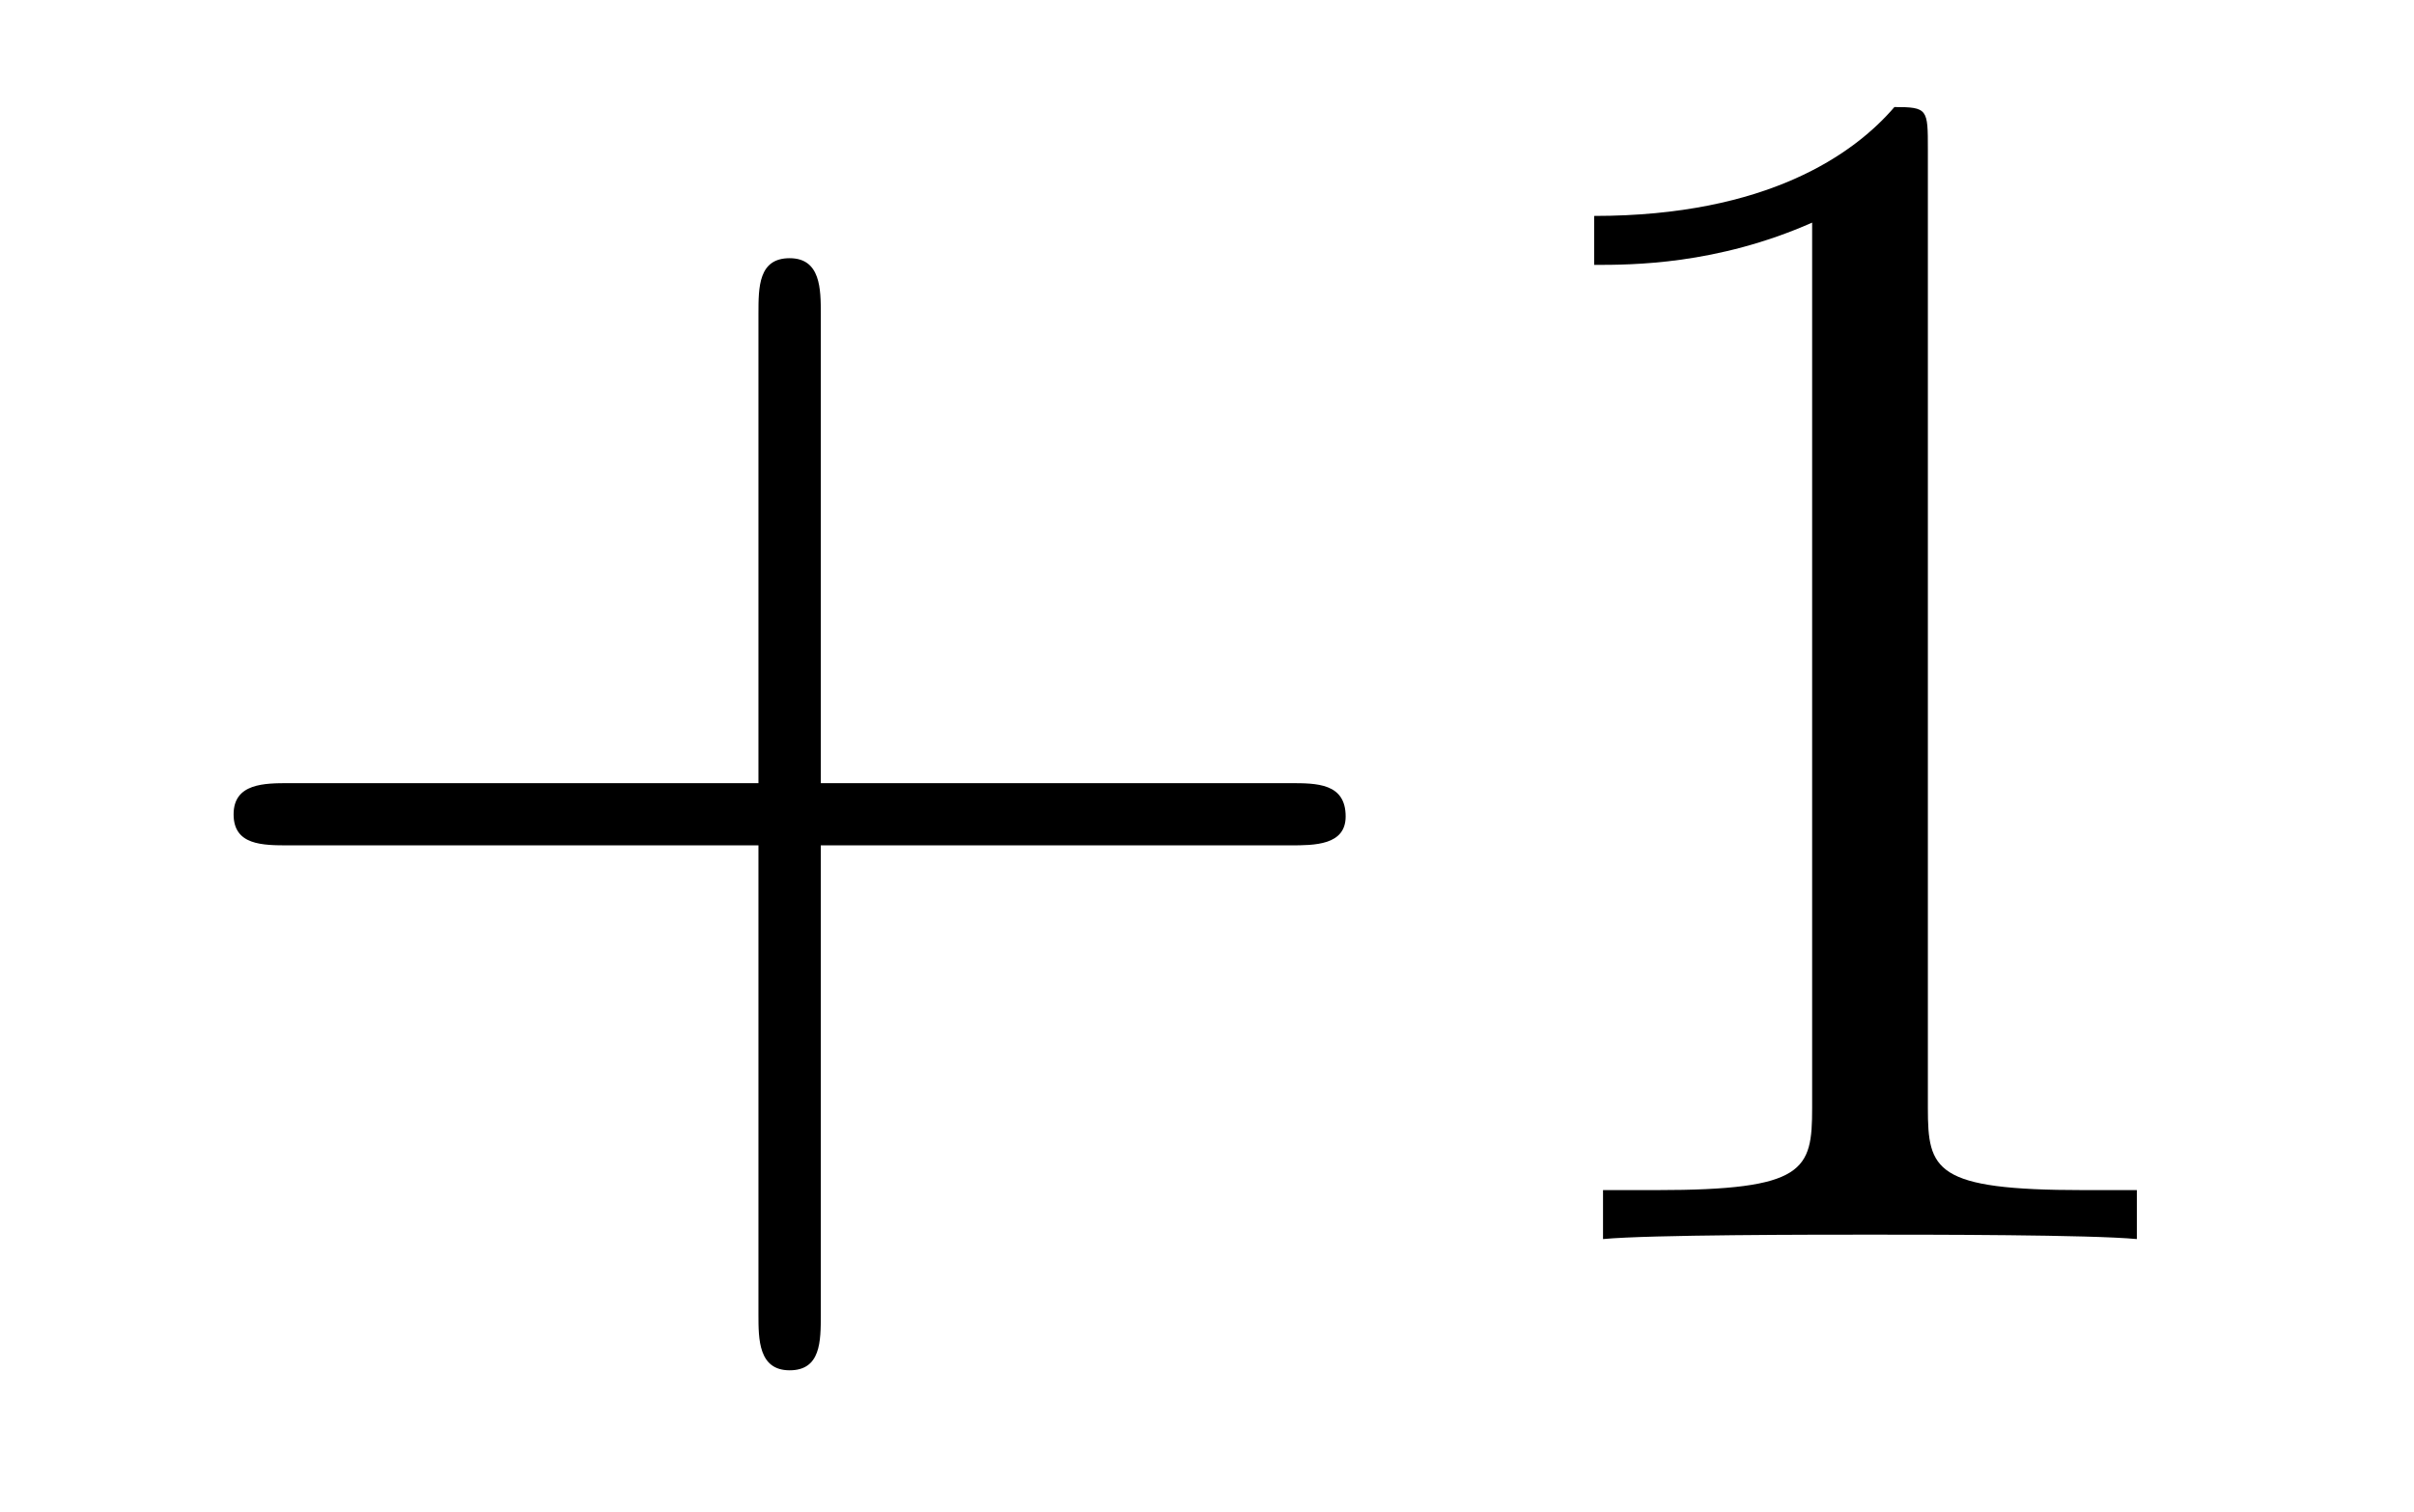
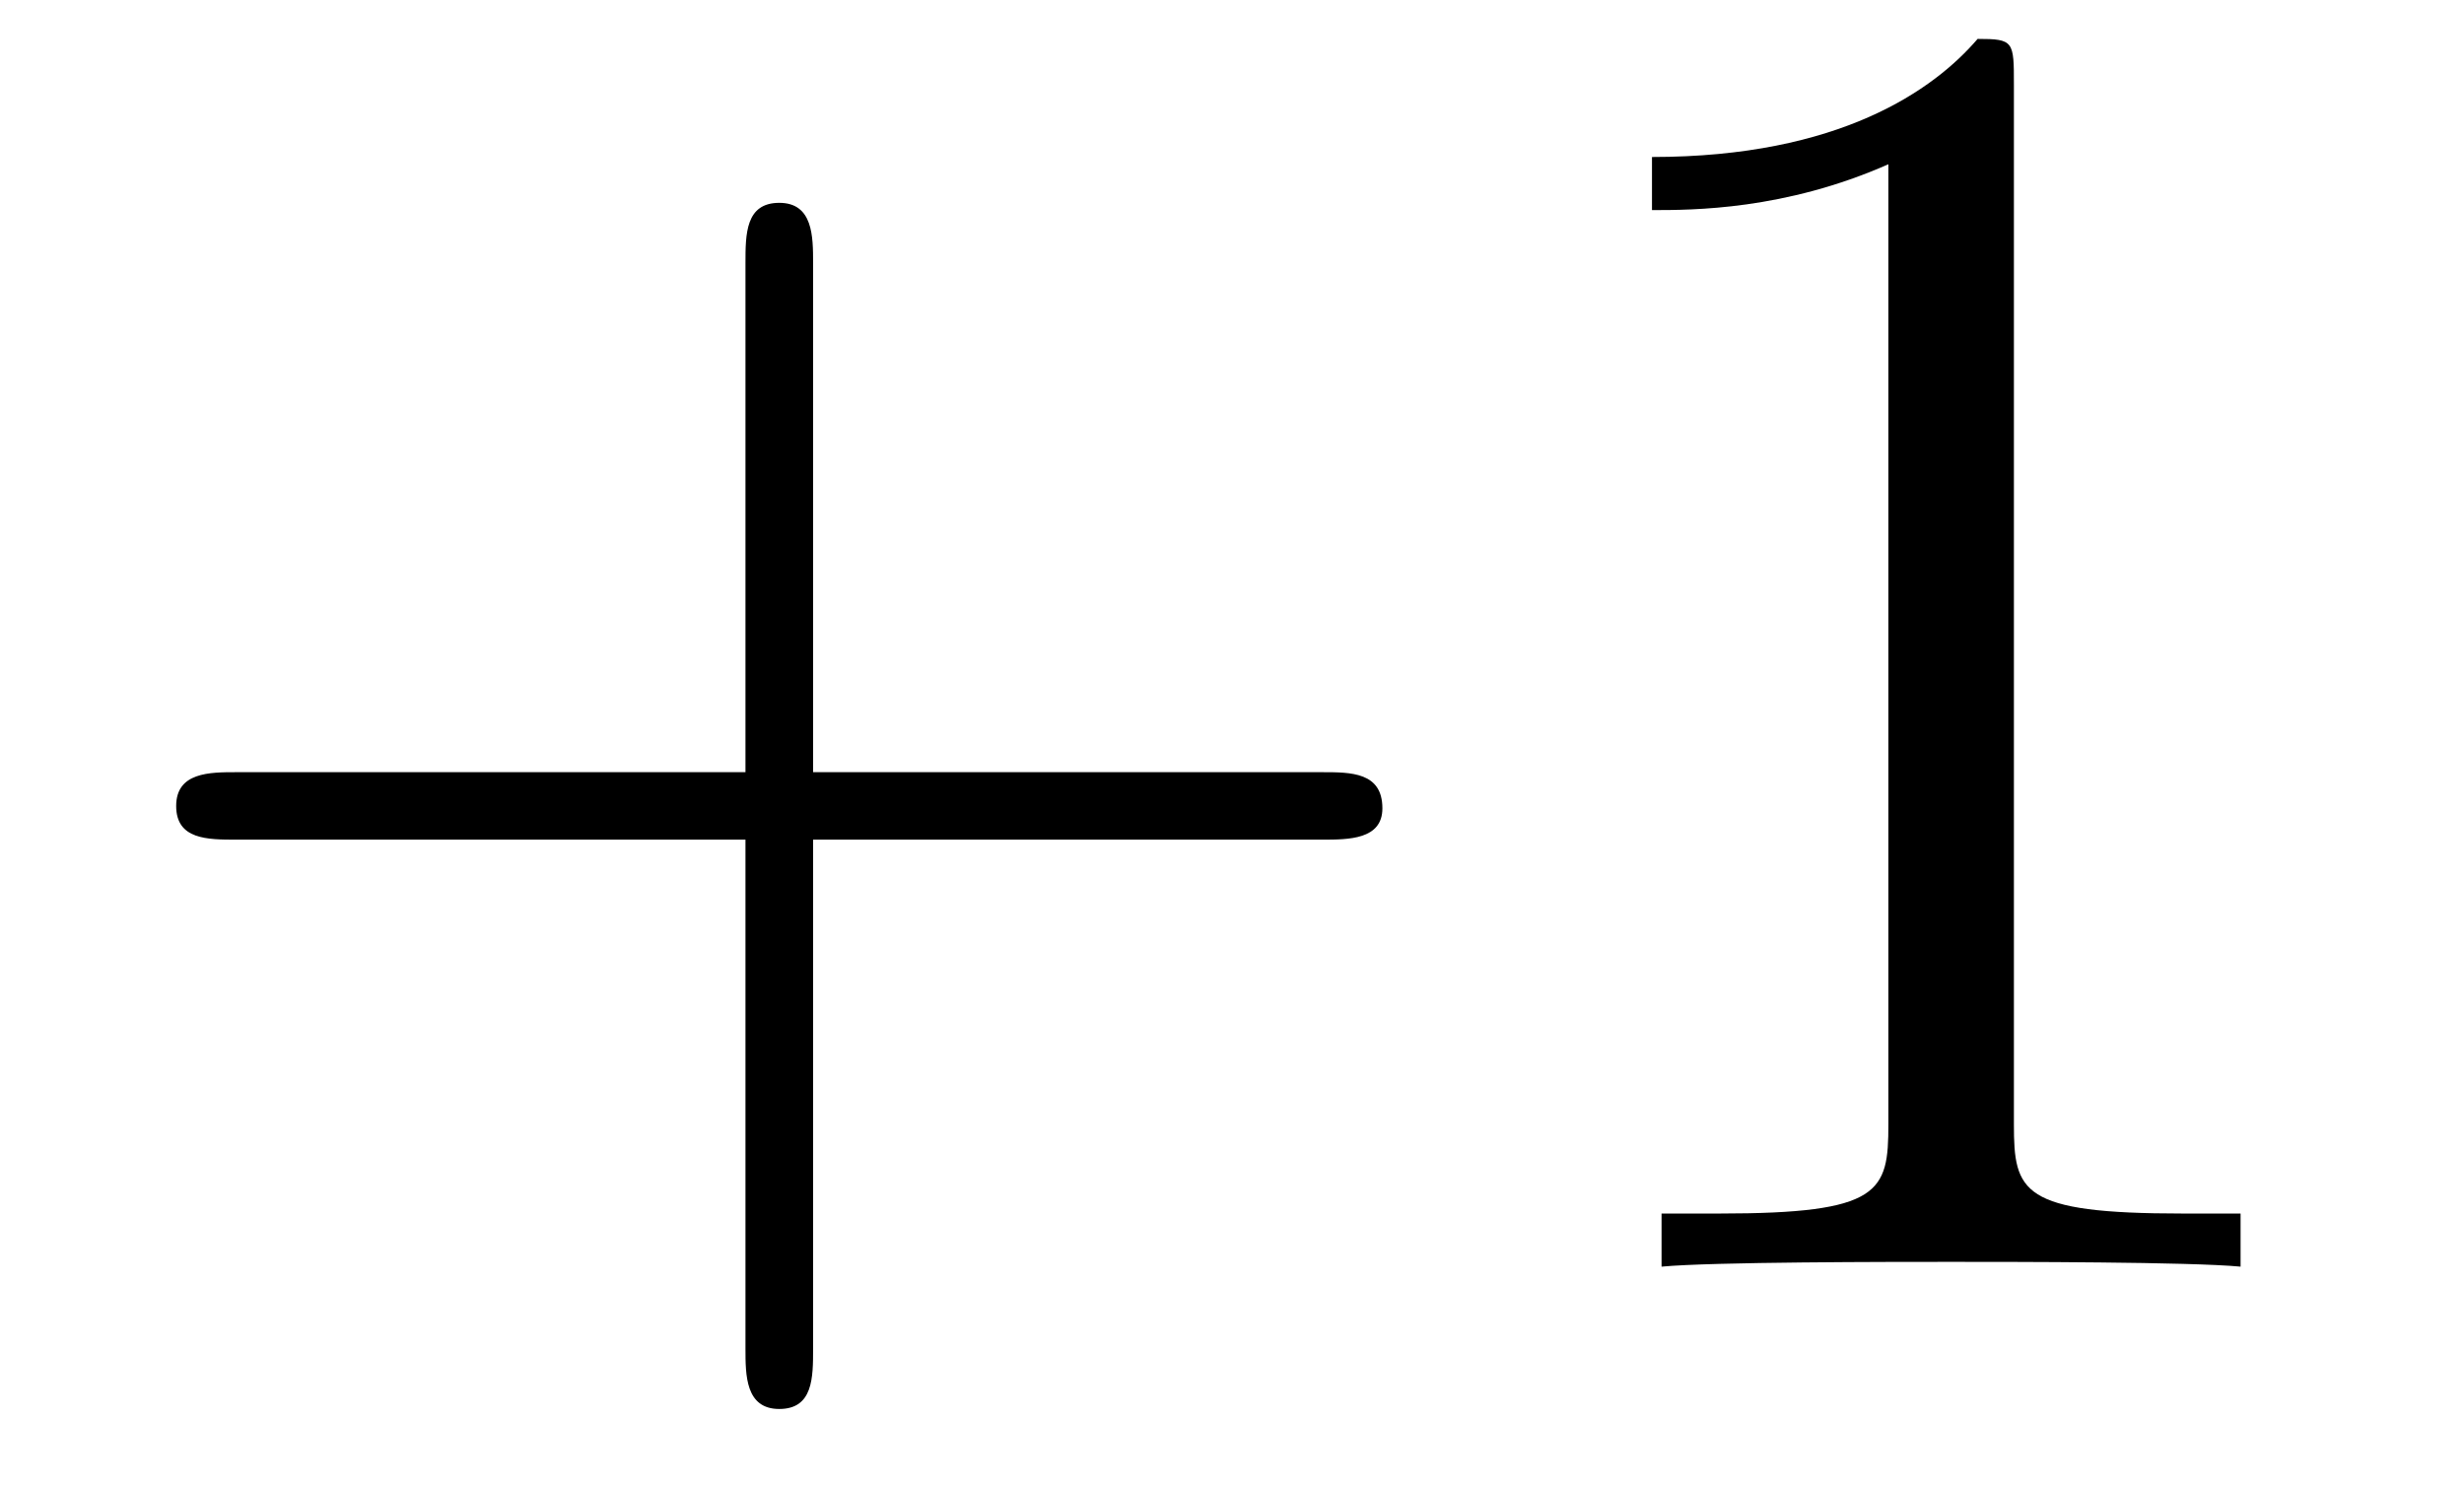
- <svg xmlns="http://www.w3.org/2000/svg" xmlns:xlink="http://www.w3.org/1999/xlink" viewBox="0 0 16.958 10.618" version="1.2">
+ <svg xmlns="http://www.w3.org/2000/svg" xmlns:xlink="http://www.w3.org/1999/xlink" viewBox="0 0 15.958 9.618">
  <defs>
    <g>
-       <symbol overflow="visible" id="glyph0-0">
-         <path style="stroke:none;" d="" />
-       </symbol>
-       <symbol overflow="visible" id="glyph0-1">
-         <path style="stroke:none;" d="M 4.766 -2.766 L 8.062 -2.766 C 8.234 -2.766 8.453 -2.766 8.453 -2.969 C 8.453 -3.203 8.25 -3.203 8.062 -3.203 L 4.766 -3.203 L 4.766 -6.5 C 4.766 -6.672 4.766 -6.891 4.547 -6.891 C 4.328 -6.891 4.328 -6.688 4.328 -6.5 L 4.328 -3.203 L 1.031 -3.203 C 0.859 -3.203 0.641 -3.203 0.641 -2.984 C 0.641 -2.766 0.844 -2.766 1.031 -2.766 L 4.328 -2.766 L 4.328 0.531 C 4.328 0.703 4.328 0.922 4.547 0.922 C 4.766 0.922 4.766 0.719 4.766 0.531 Z M 4.766 -2.766 " />
-       </symbol>
-       <symbol overflow="visible" id="glyph0-2">
-         <path style="stroke:none;" d="M 3.438 -7.656 C 3.438 -7.938 3.438 -7.953 3.203 -7.953 C 2.922 -7.625 2.312 -7.188 1.094 -7.188 L 1.094 -6.844 C 1.359 -6.844 1.953 -6.844 2.625 -7.141 L 2.625 -0.922 C 2.625 -0.484 2.578 -0.344 1.531 -0.344 L 1.156 -0.344 L 1.156 0 C 1.484 -0.031 2.641 -0.031 3.031 -0.031 C 3.438 -0.031 4.578 -0.031 4.906 0 L 4.906 -0.344 L 4.531 -0.344 C 3.484 -0.344 3.438 -0.484 3.438 -0.922 Z M 3.438 -7.656 " />
-       </symbol>
+       <g id="glyph-0-0">
+         <path d="M 4.766 -2.766 L 8.062 -2.766 C 8.234 -2.766 8.453 -2.766 8.453 -2.969 C 8.453 -3.203 8.25 -3.203 8.062 -3.203 L 4.766 -3.203 L 4.766 -6.5 C 4.766 -6.672 4.766 -6.891 4.547 -6.891 C 4.328 -6.891 4.328 -6.688 4.328 -6.5 L 4.328 -3.203 L 1.031 -3.203 C 0.859 -3.203 0.641 -3.203 0.641 -2.984 C 0.641 -2.766 0.844 -2.766 1.031 -2.766 L 4.328 -2.766 L 4.328 0.531 C 4.328 0.703 4.328 0.922 4.547 0.922 C 4.766 0.922 4.766 0.719 4.766 0.531 Z M 4.766 -2.766 " />
+       </g>
+       <g id="glyph-0-1">
+         <path d="M 3.438 -7.656 C 3.438 -7.938 3.438 -7.953 3.203 -7.953 C 2.922 -7.625 2.312 -7.188 1.094 -7.188 L 1.094 -6.844 C 1.359 -6.844 1.953 -6.844 2.625 -7.141 L 2.625 -0.922 C 2.625 -0.484 2.578 -0.344 1.531 -0.344 L 1.156 -0.344 L 1.156 0 C 1.484 -0.031 2.641 -0.031 3.031 -0.031 C 3.438 -0.031 4.578 -0.031 4.906 0 L 4.906 -0.344 L 4.531 -0.344 C 3.484 -0.344 3.438 -0.484 3.438 -0.922 Z M 3.438 -7.656 " />
+       </g>
    </g>
+     <clipPath id="clip-0">
+       <path clip-rule="nonzero" d="M 1 0 L 15 0 L 15 9.617 L 1 9.617 Z M 1 0 " />
+     </clipPath>
  </defs>
-   <g id="surface1">
-     <g style="fill:rgb(0%,0%,0%);fill-opacity:1;">
-       <use xlink:href="#glyph0-1" x="1" y="8.705" />
-       <use xlink:href="#glyph0-2" x="10.105" y="8.705" />
+   <g clip-path="url(#clip-0)">
+     <g fill="rgb(0%, 0%, 0%)" fill-opacity="1">
+       <use xlink:href="#glyph-0-0" x="0.5" y="8.205" />
+       <use xlink:href="#glyph-0-1" x="9.605" y="8.205" />
    </g>
  </g>
</svg>
